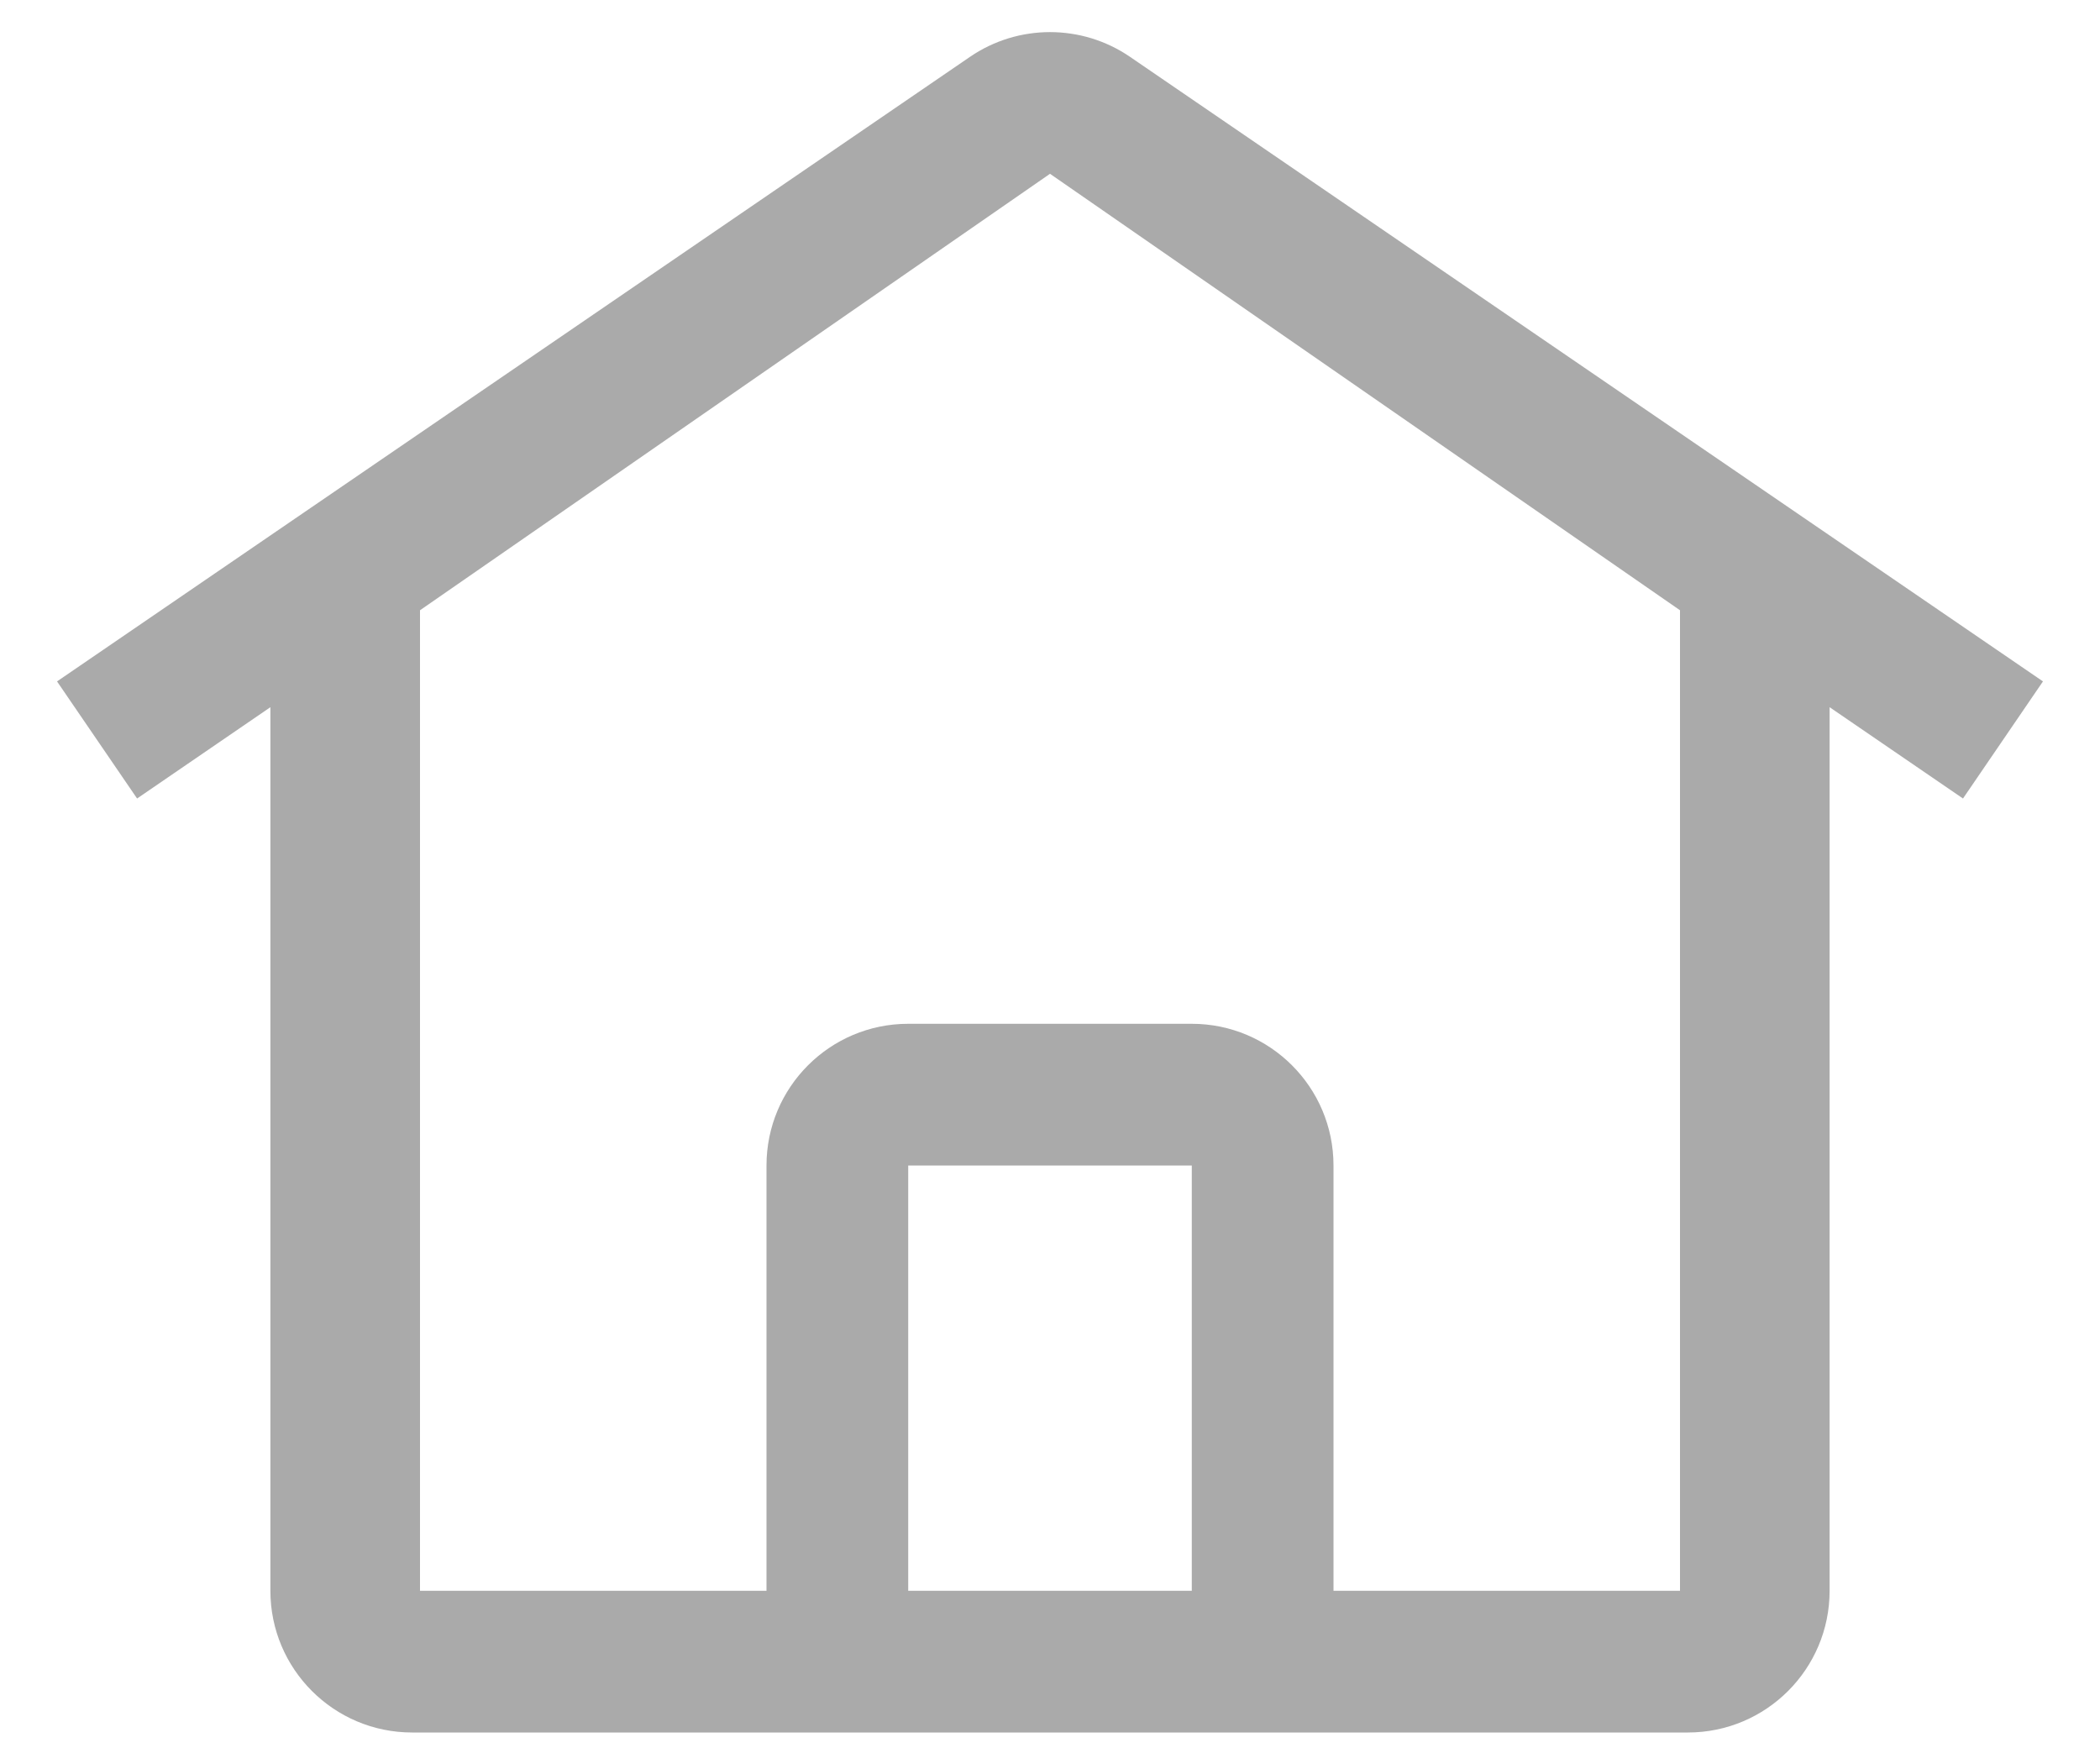
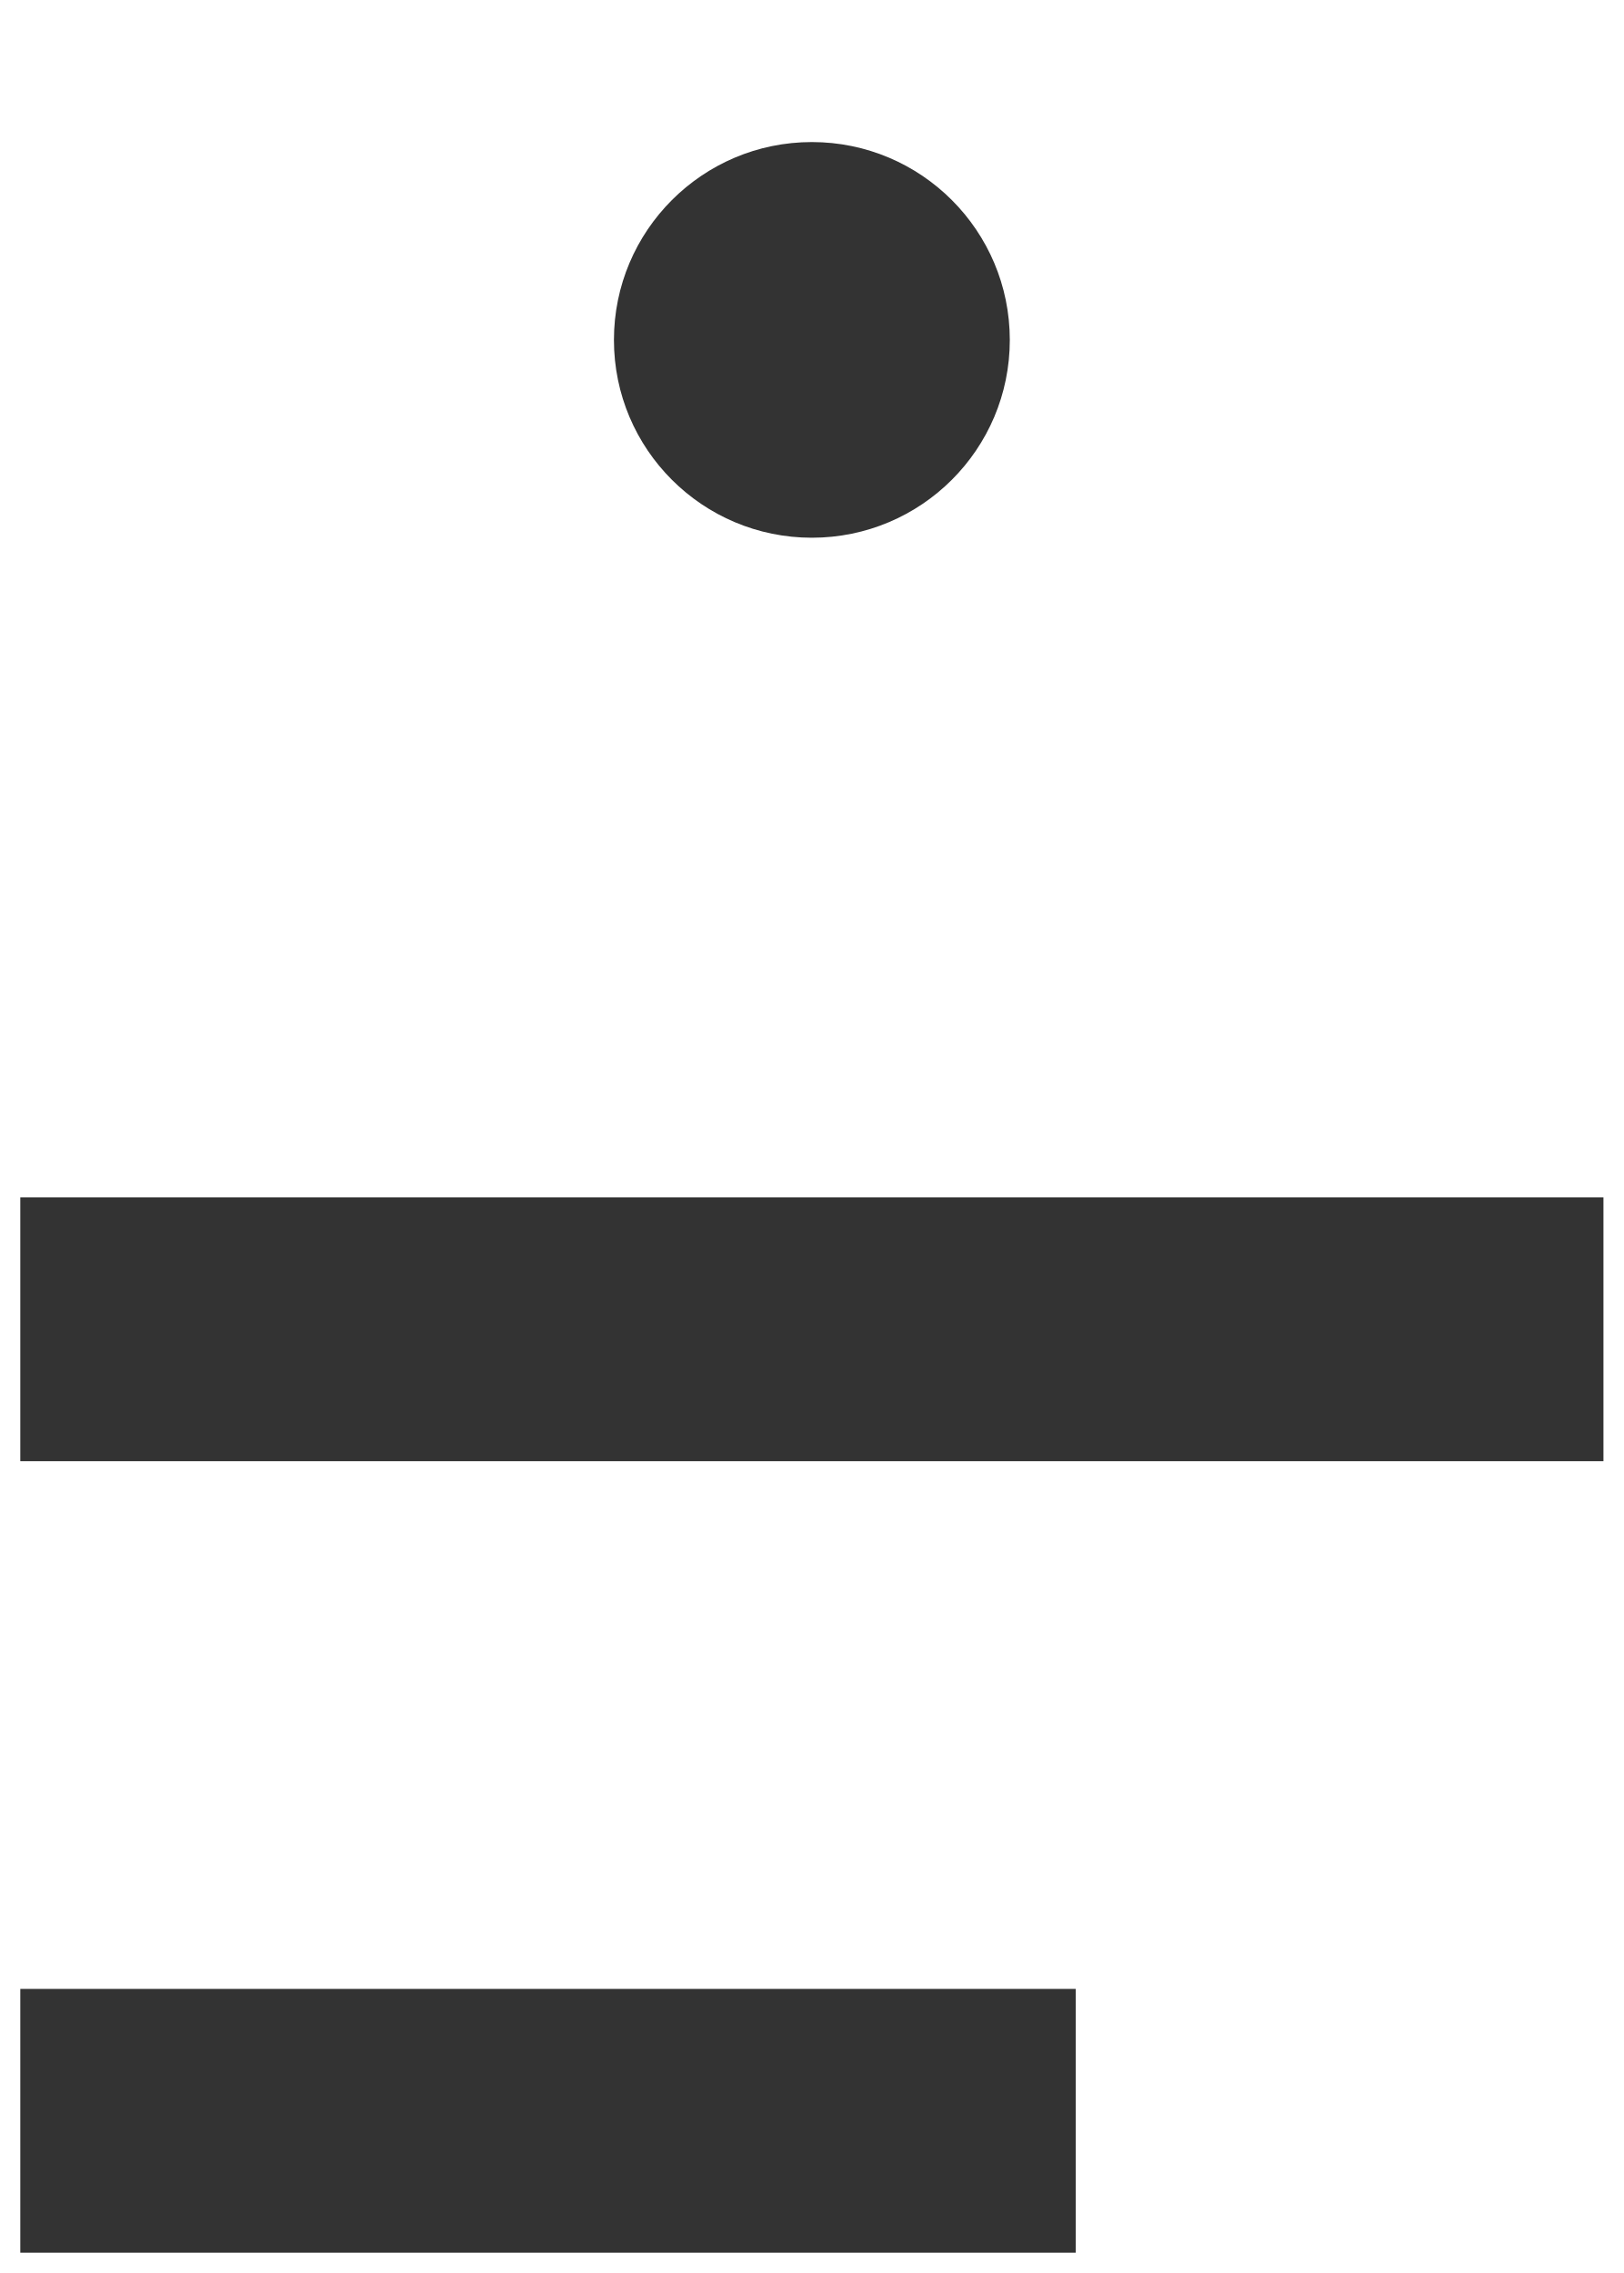
- <svg xmlns="http://www.w3.org/2000/svg" version="1.1" width="25px" height="21px">
-   <g transform="matrix(1 0 0 1 -30 -800 )">
-     <path d="M 0.679 8.112  L 11.547 0.677  C 12.121 0.284  12.879 0.284  13.453 0.677  L 24.321 8.112  L 23.369 9.506  L 21.781 8.419  L 21.781 18.938  C 21.781 19.869  21.026 20.625  20.094 20.625  L 4.906 20.625  C 3.974 20.625  3.219 19.869  3.219 18.938  L 3.219 8.419  L 1.632 9.506  L 0.679 8.112  Z M 10.812 18.938  L 14.188 18.938  L 14.188 13.875  L 10.812 13.875  L 10.812 18.938  Z M 15.875 13.875  L 15.875 18.938  L 20 18.938  L 20 7.265  L 12.5 2.069  L 5 7.265  L 5 18.938  L 9.125 18.938  L 9.125 13.875  C 9.125 12.943  9.881 12.188  10.812 12.188  L 14.188 12.188  C 15.119 12.188  15.875 12.943  15.875 13.875  Z " fill-rule="nonzero" fill="#aaaaaa" stroke="none" transform="matrix(1 0 0 1 30 800 )" />
+ <svg xmlns="http://www.w3.org/2000/svg" version="1.1" width="10px" height="14px">
+   <g transform="matrix(1 0 0 1 -123 -801 )">
+     <path d="M 0.125 12.25  L 0.125 13.875  L 6.625 13.875  L 6.625 12.25  L 0.125 12.25  Z M 9.875 7.375  L 9.875 9  L 0.125 9  L 0.125 7.375  L 9.875 7.375  Z M 5 3.312  C 5.673 3.312  6.219 2.767  6.219 2.094  C 6.219 1.421  5.673 0.875  5 0.875  C 4.327 0.875  3.781 1.421  3.781 2.094  C 3.781 2.767  4.327 3.312  5 3.312  Z " fill-rule="nonzero" fill="#333333" stroke="none" transform="matrix(1 0 0 1 123 801 )" />
  </g>
</svg>
